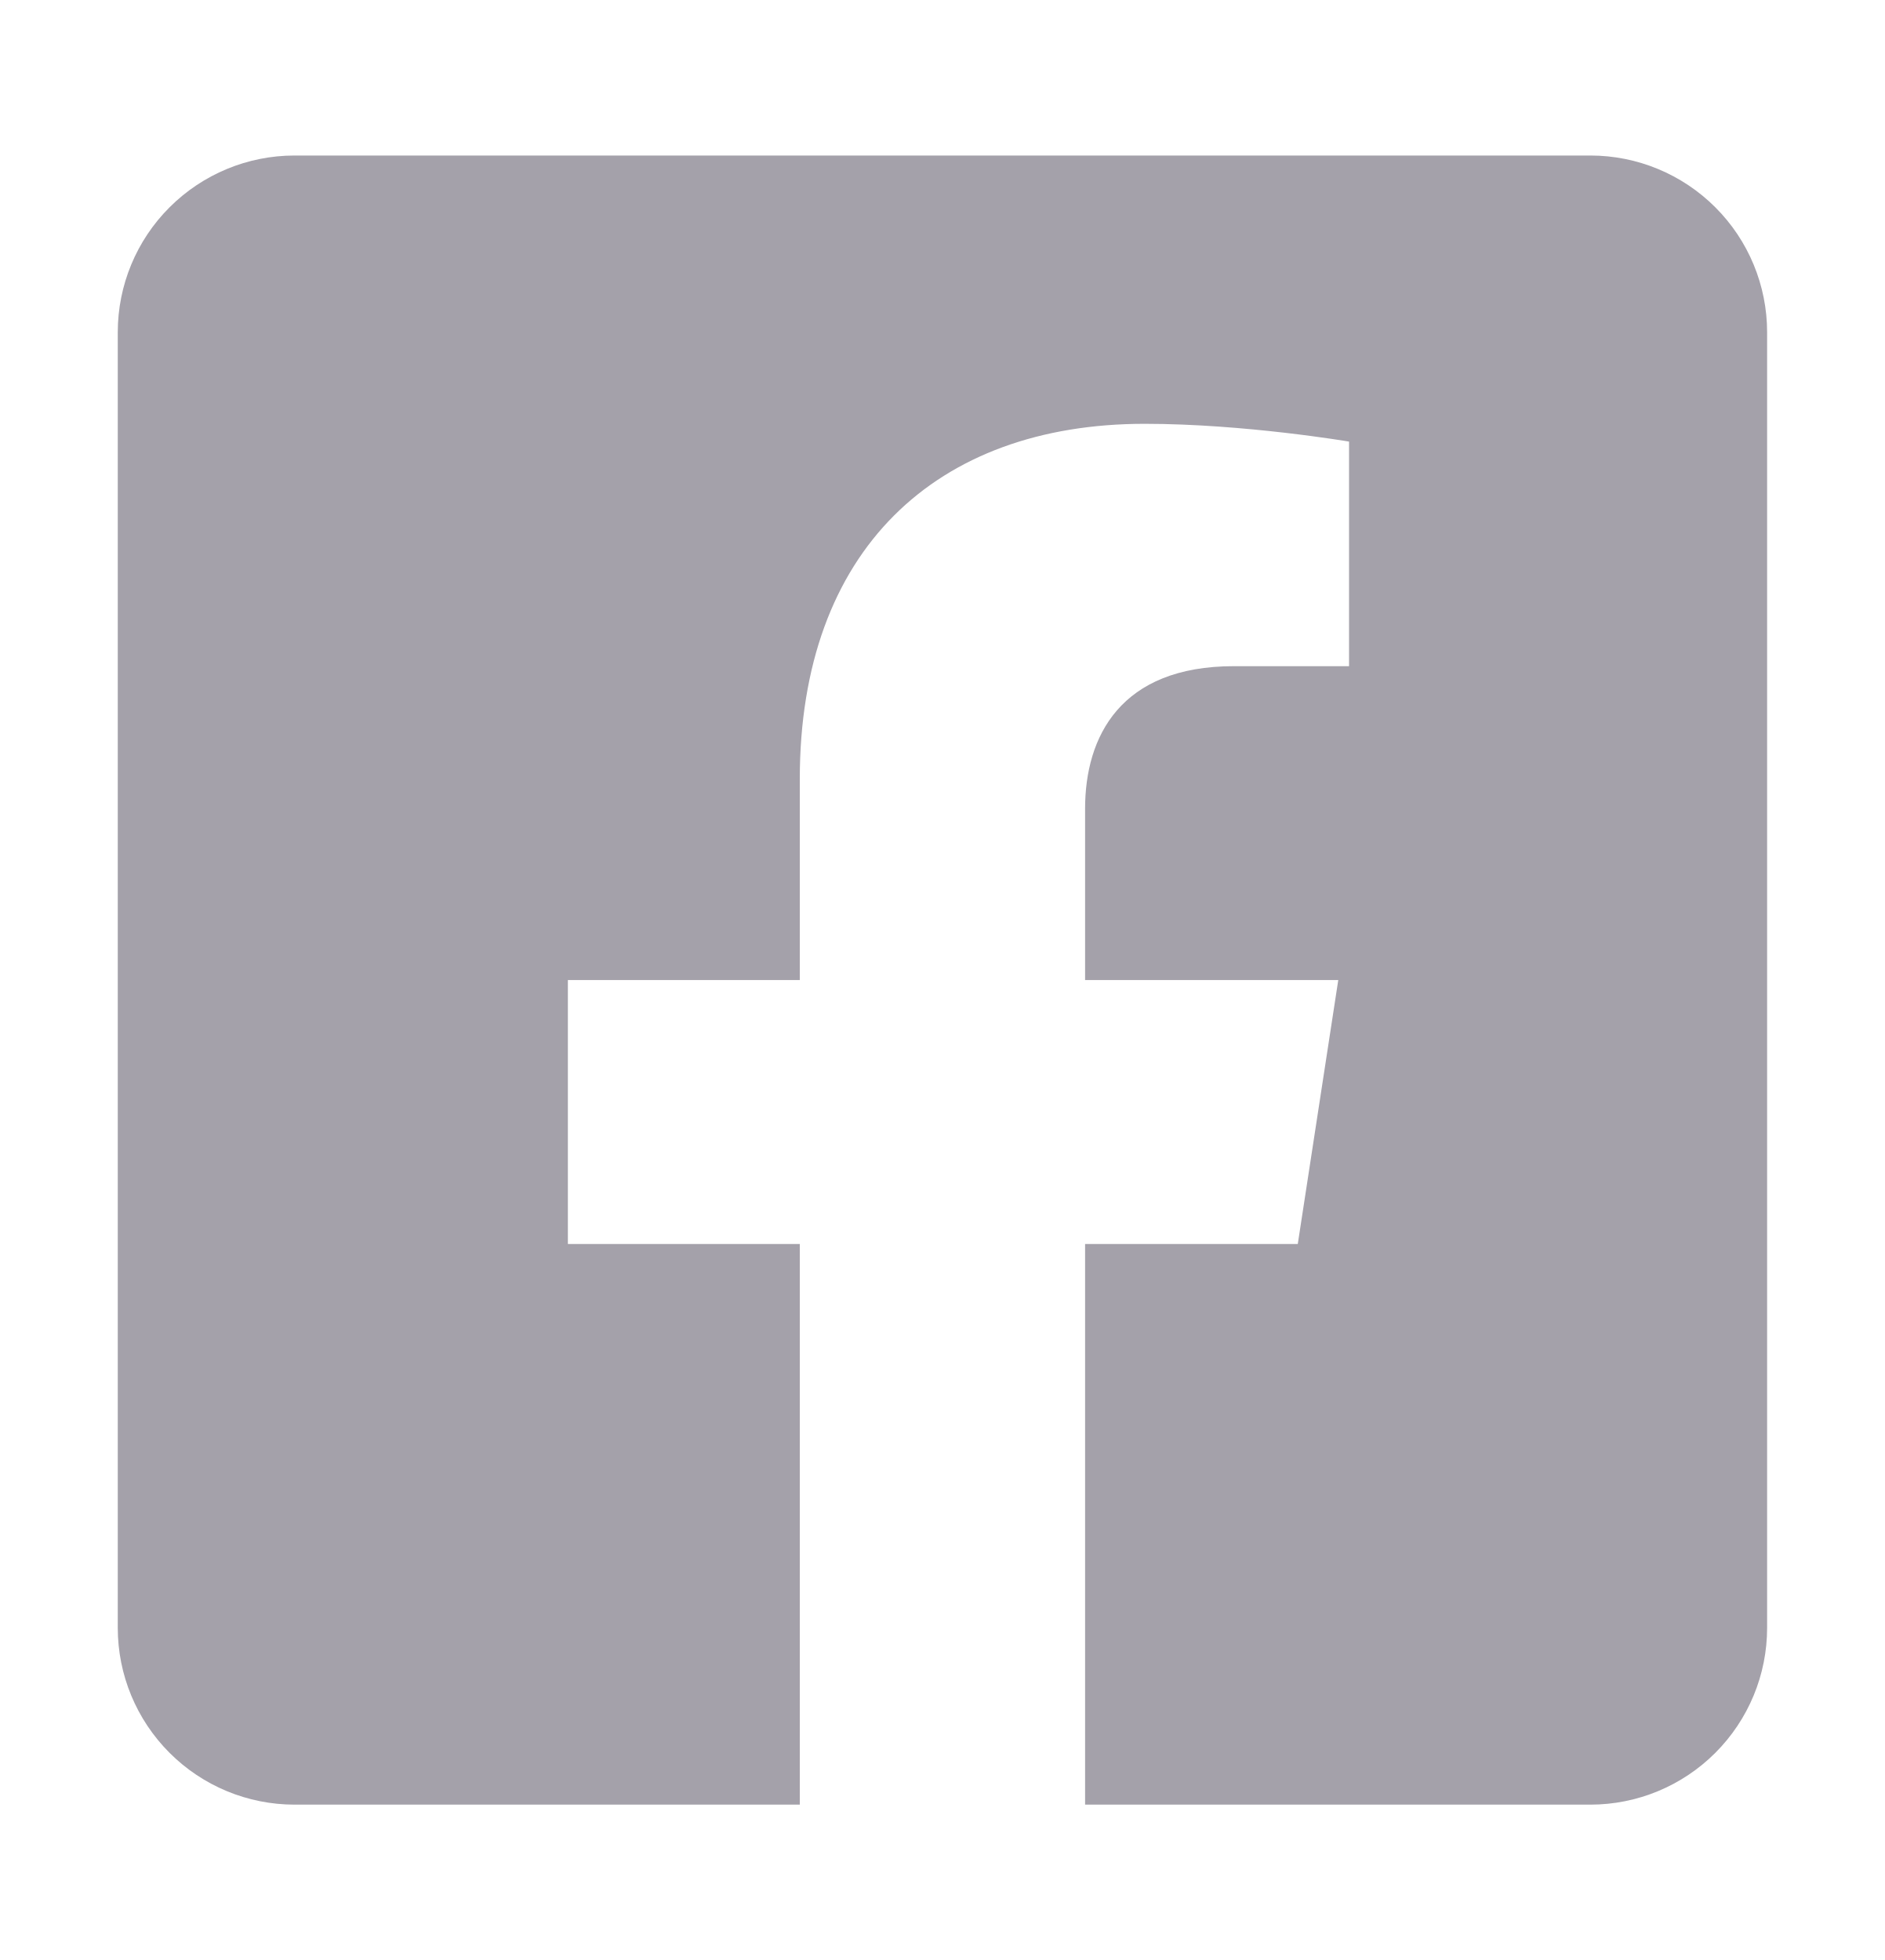
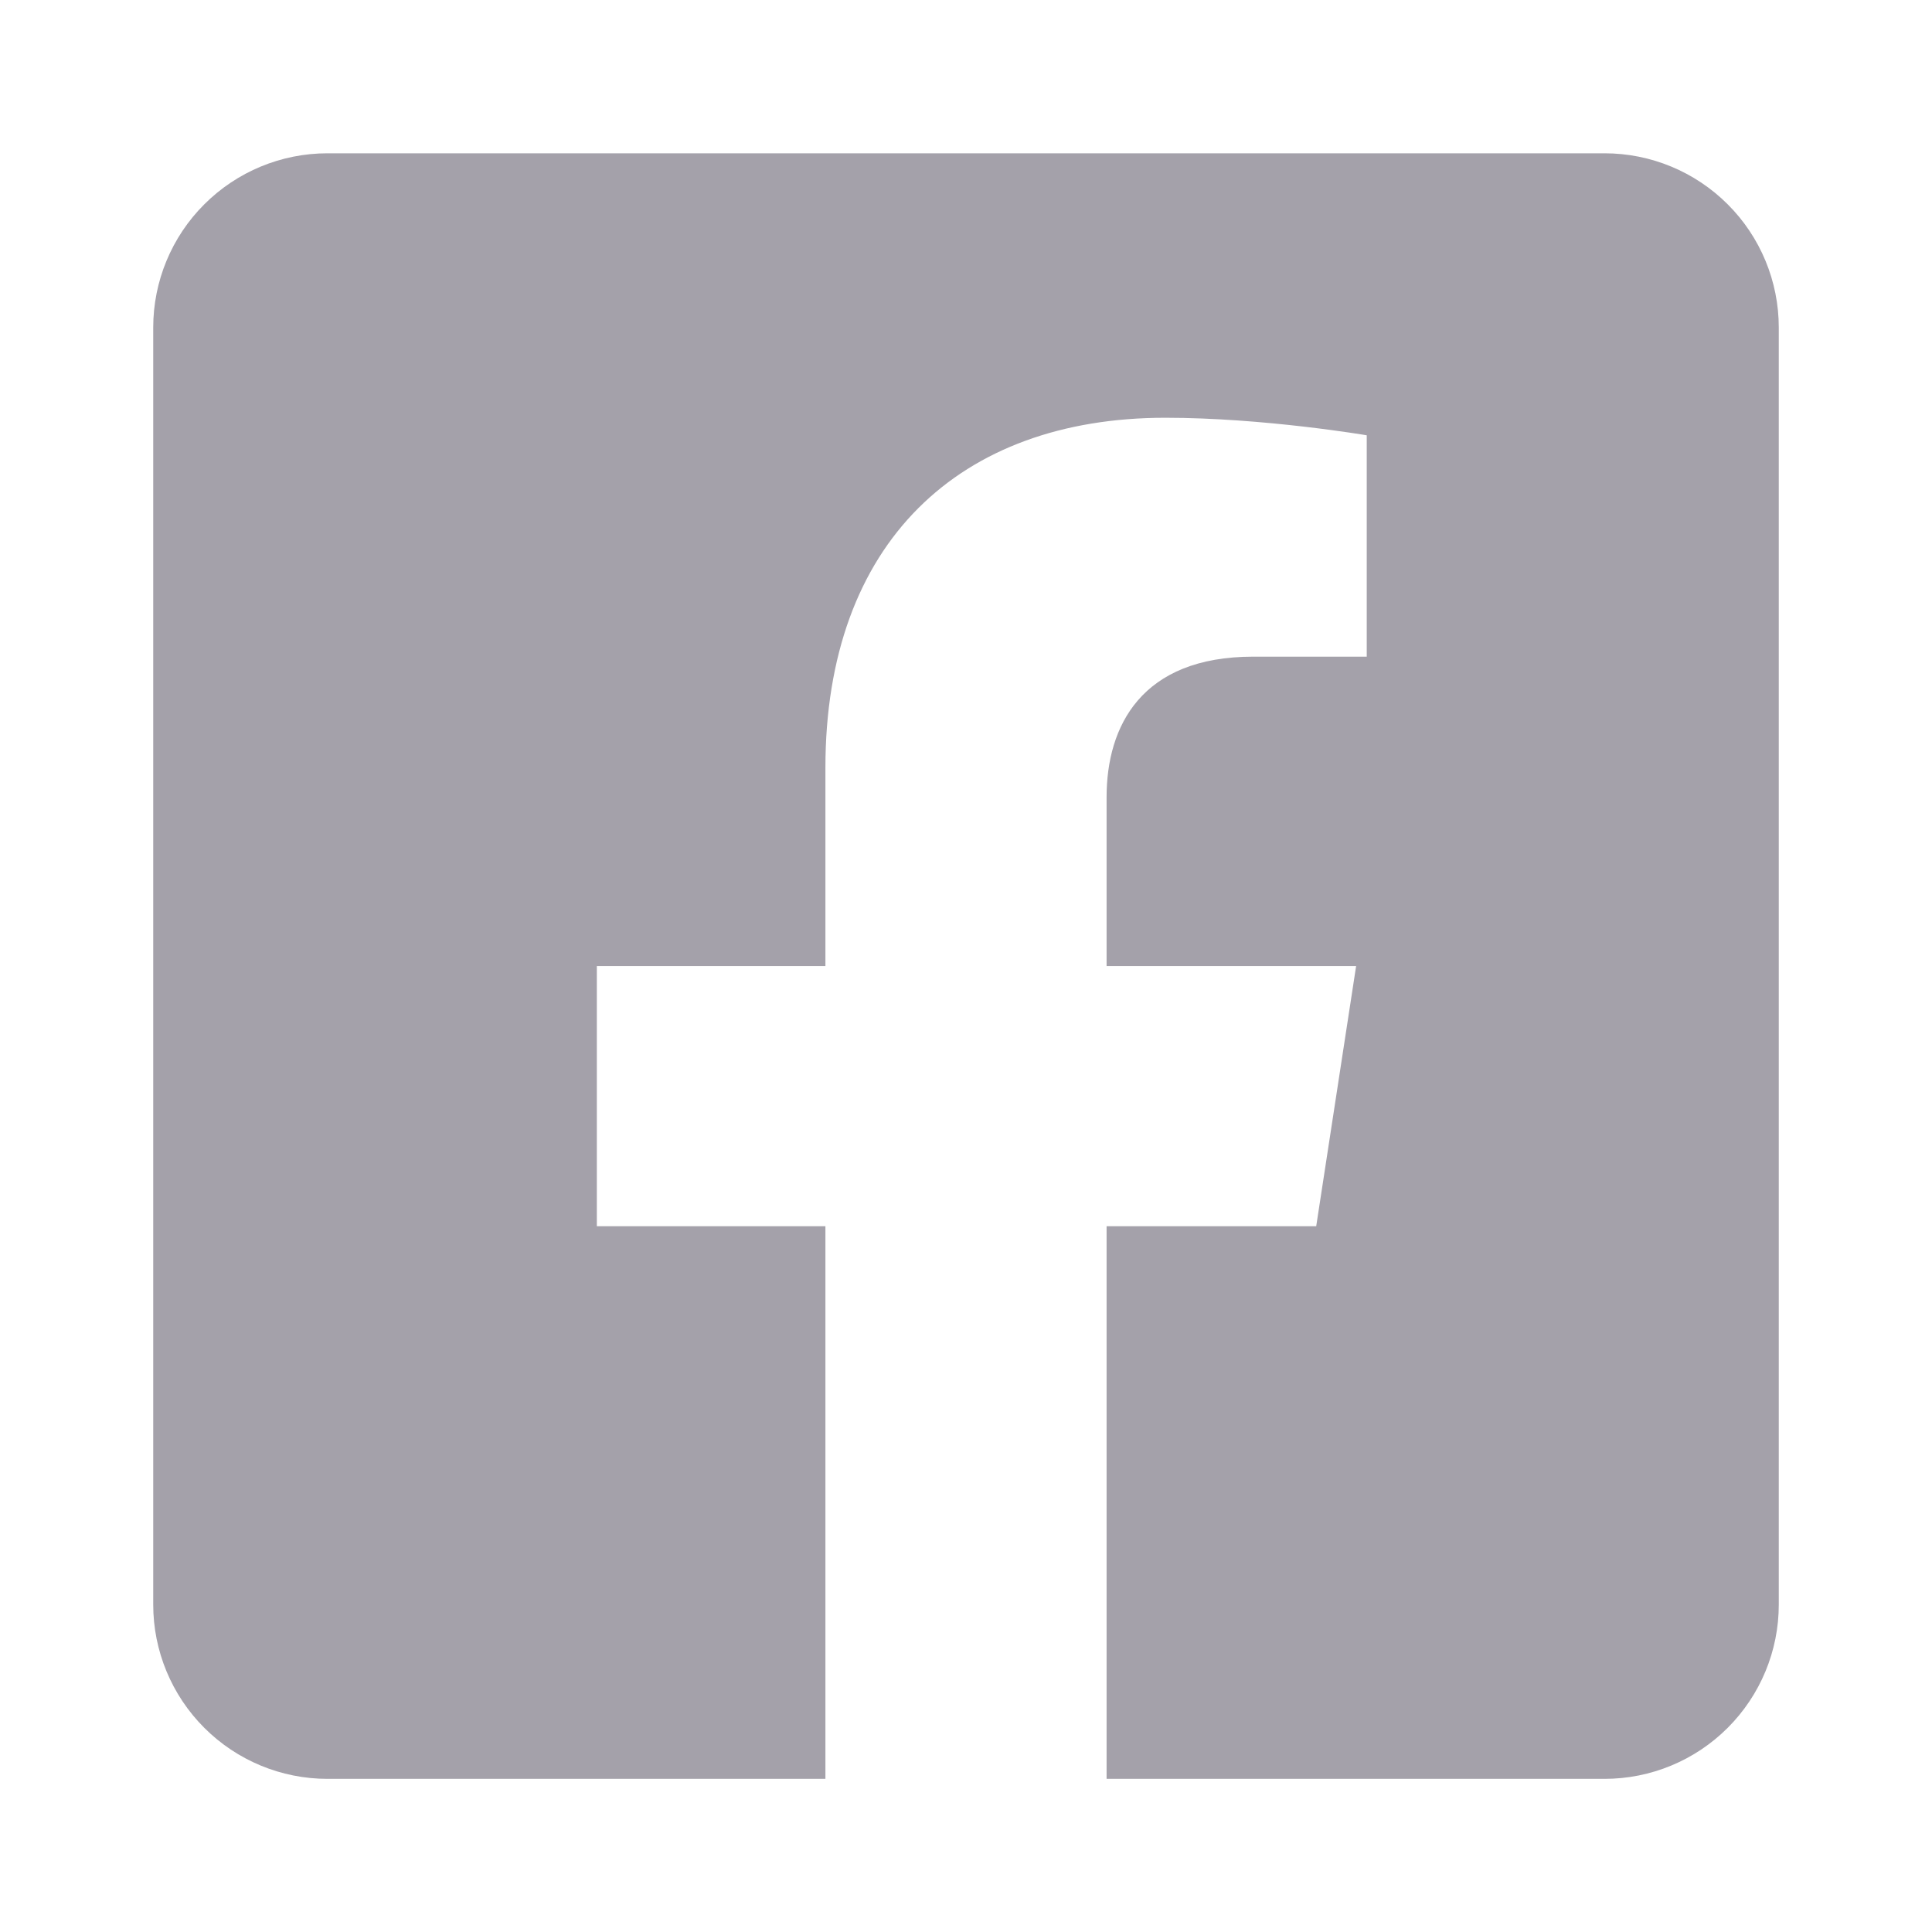
- <svg xmlns="http://www.w3.org/2000/svg" width="current" height="current" viewBox="0 0 25 26" fill="none">
+ <svg xmlns="http://www.w3.org/2000/svg" width="800px" height="800px" viewBox="0 0 25 26" fill="none">
  <path d="M21.094 2.063H3.906C3.285 2.063 2.689 2.31 2.249 2.75C1.809 3.189 1.562 3.786 1.562 4.407L1.562 21.595C1.562 22.216 1.809 22.812 2.249 23.252C2.689 23.692 3.285 23.939 3.906 23.939H10.608V16.502H7.532V13.001H10.608V10.333C10.608 7.298 12.415 5.622 15.182 5.622C16.507 5.622 17.893 5.858 17.893 5.858V8.837H16.366C14.861 8.837 14.392 9.771 14.392 10.728V13.001H17.75L17.213 16.502H14.392V23.939H21.094C21.715 23.939 22.311 23.692 22.751 23.252C23.191 22.812 23.438 22.216 23.438 21.595V4.407C23.438 3.786 23.191 3.189 22.751 2.75C22.311 2.31 21.715 2.063 21.094 2.063Z" fill="#A4A1AA" />
</svg>
